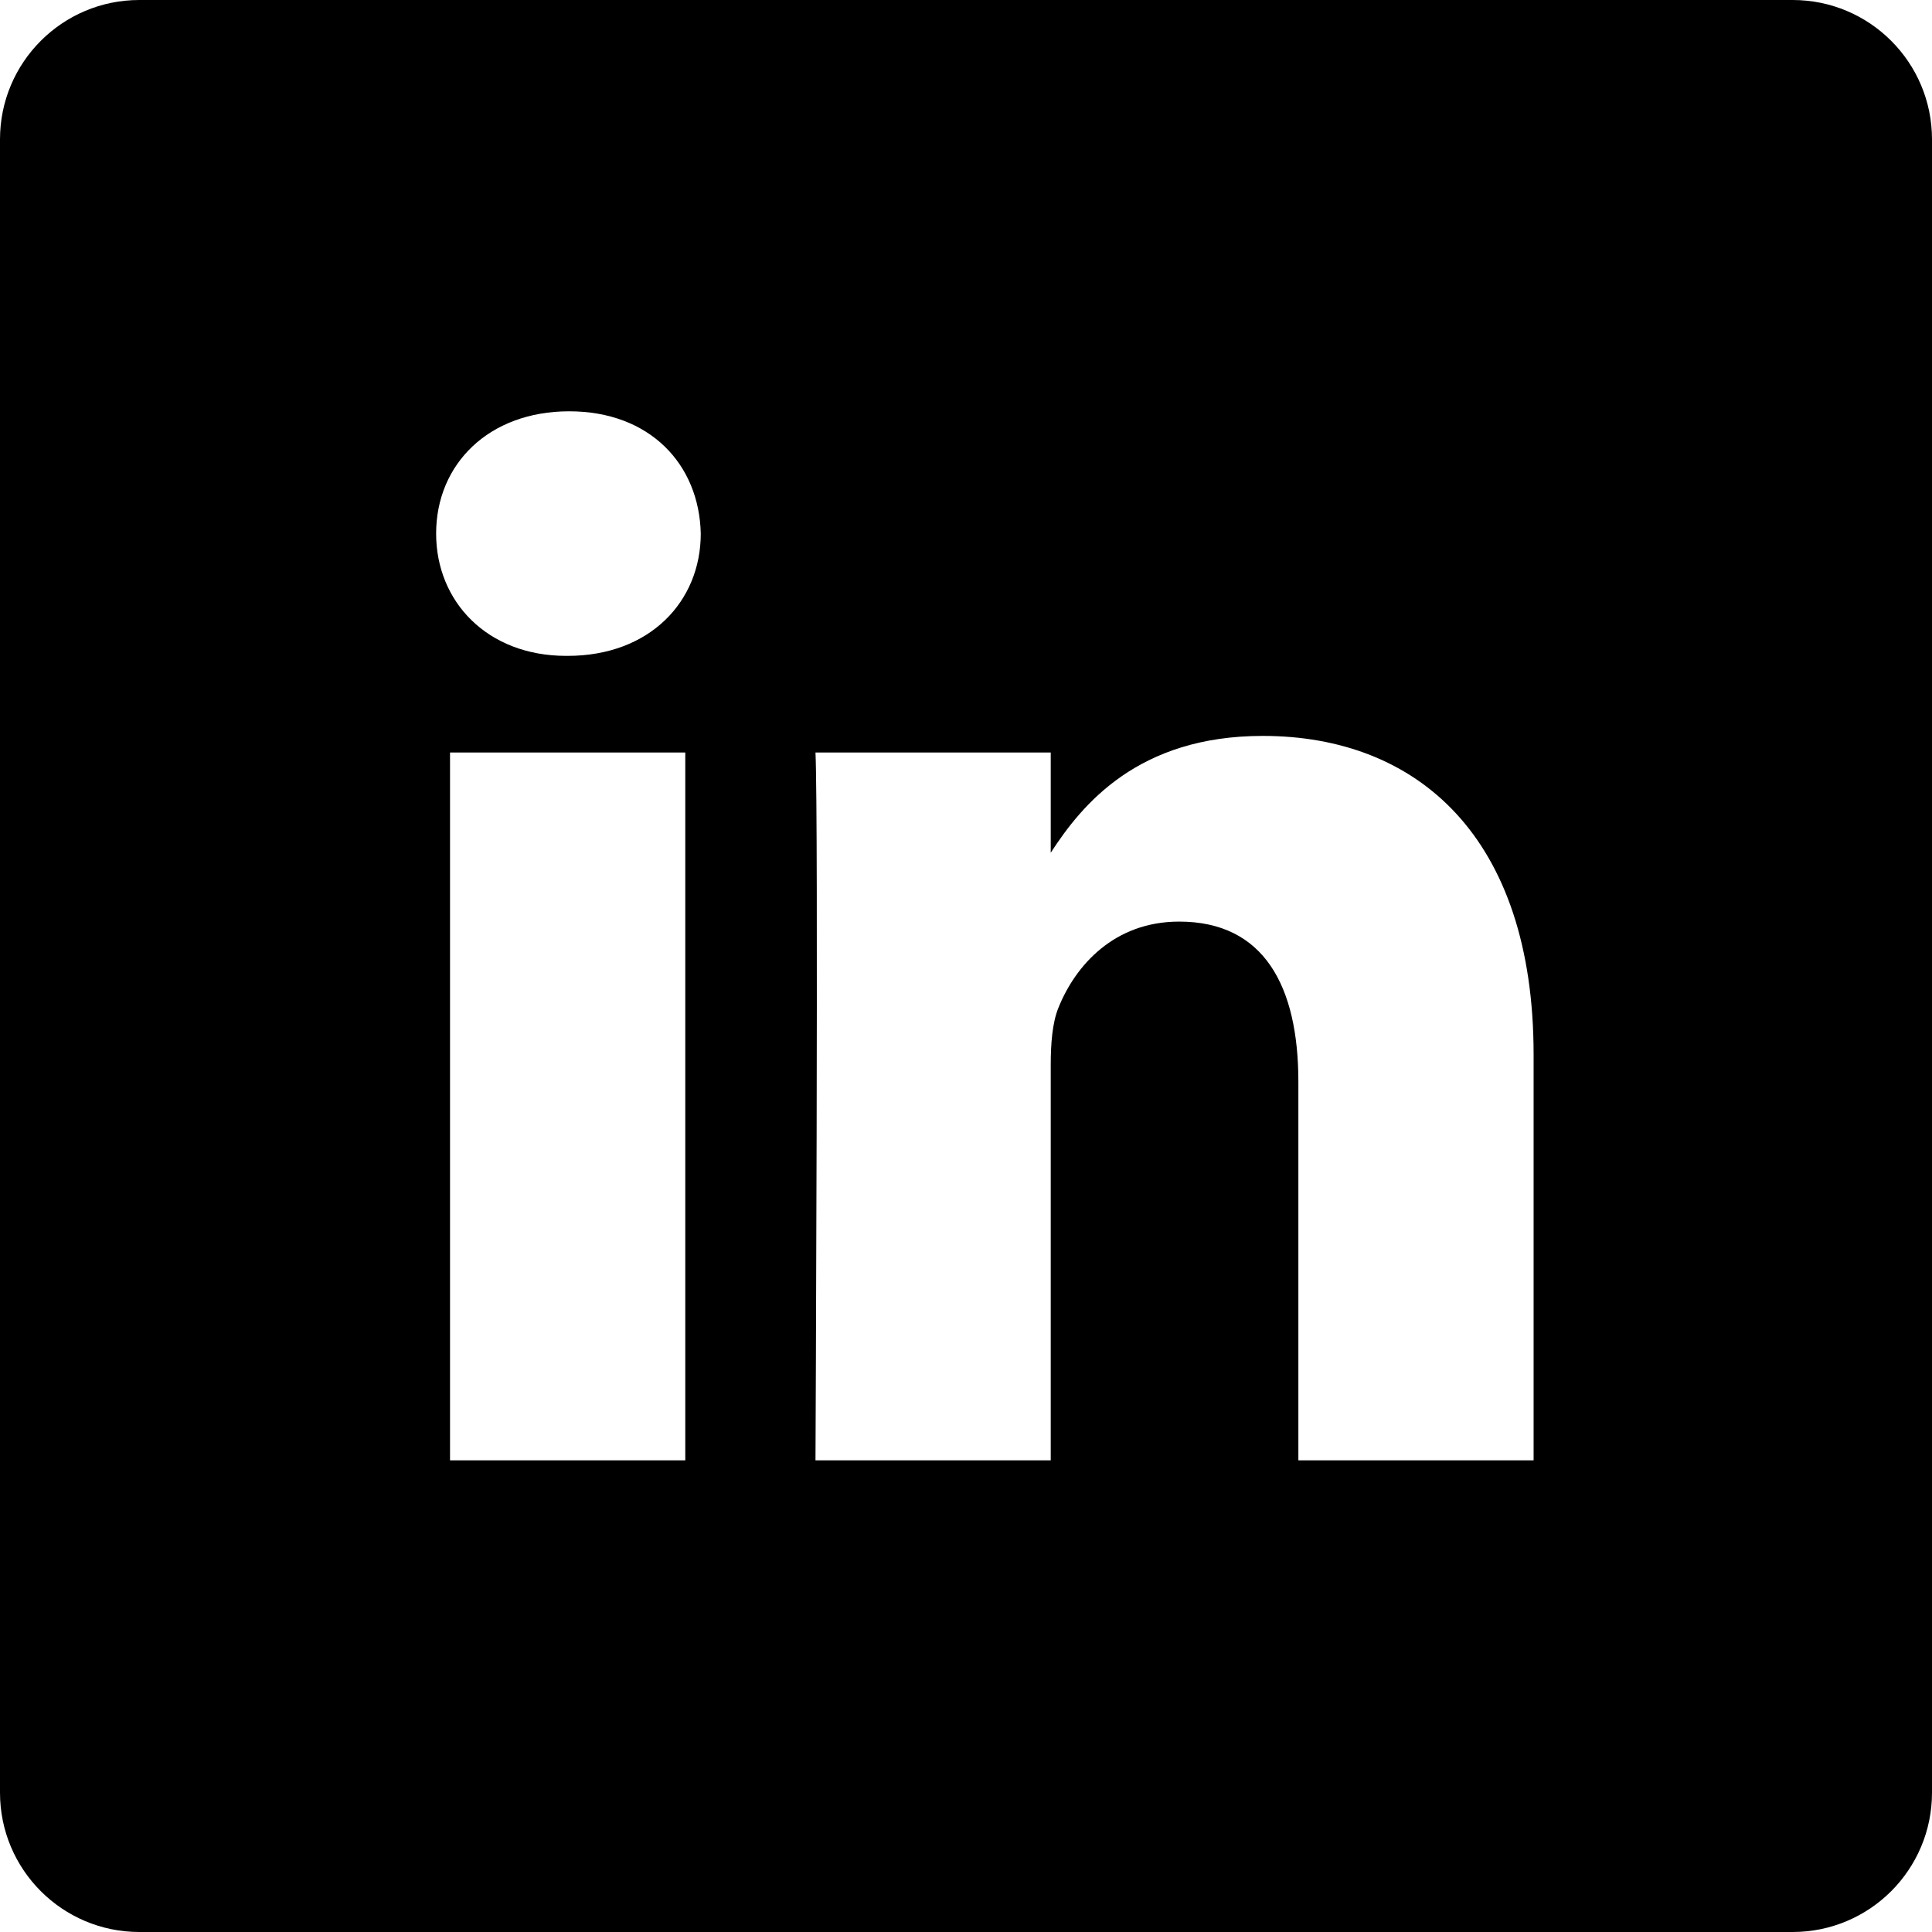
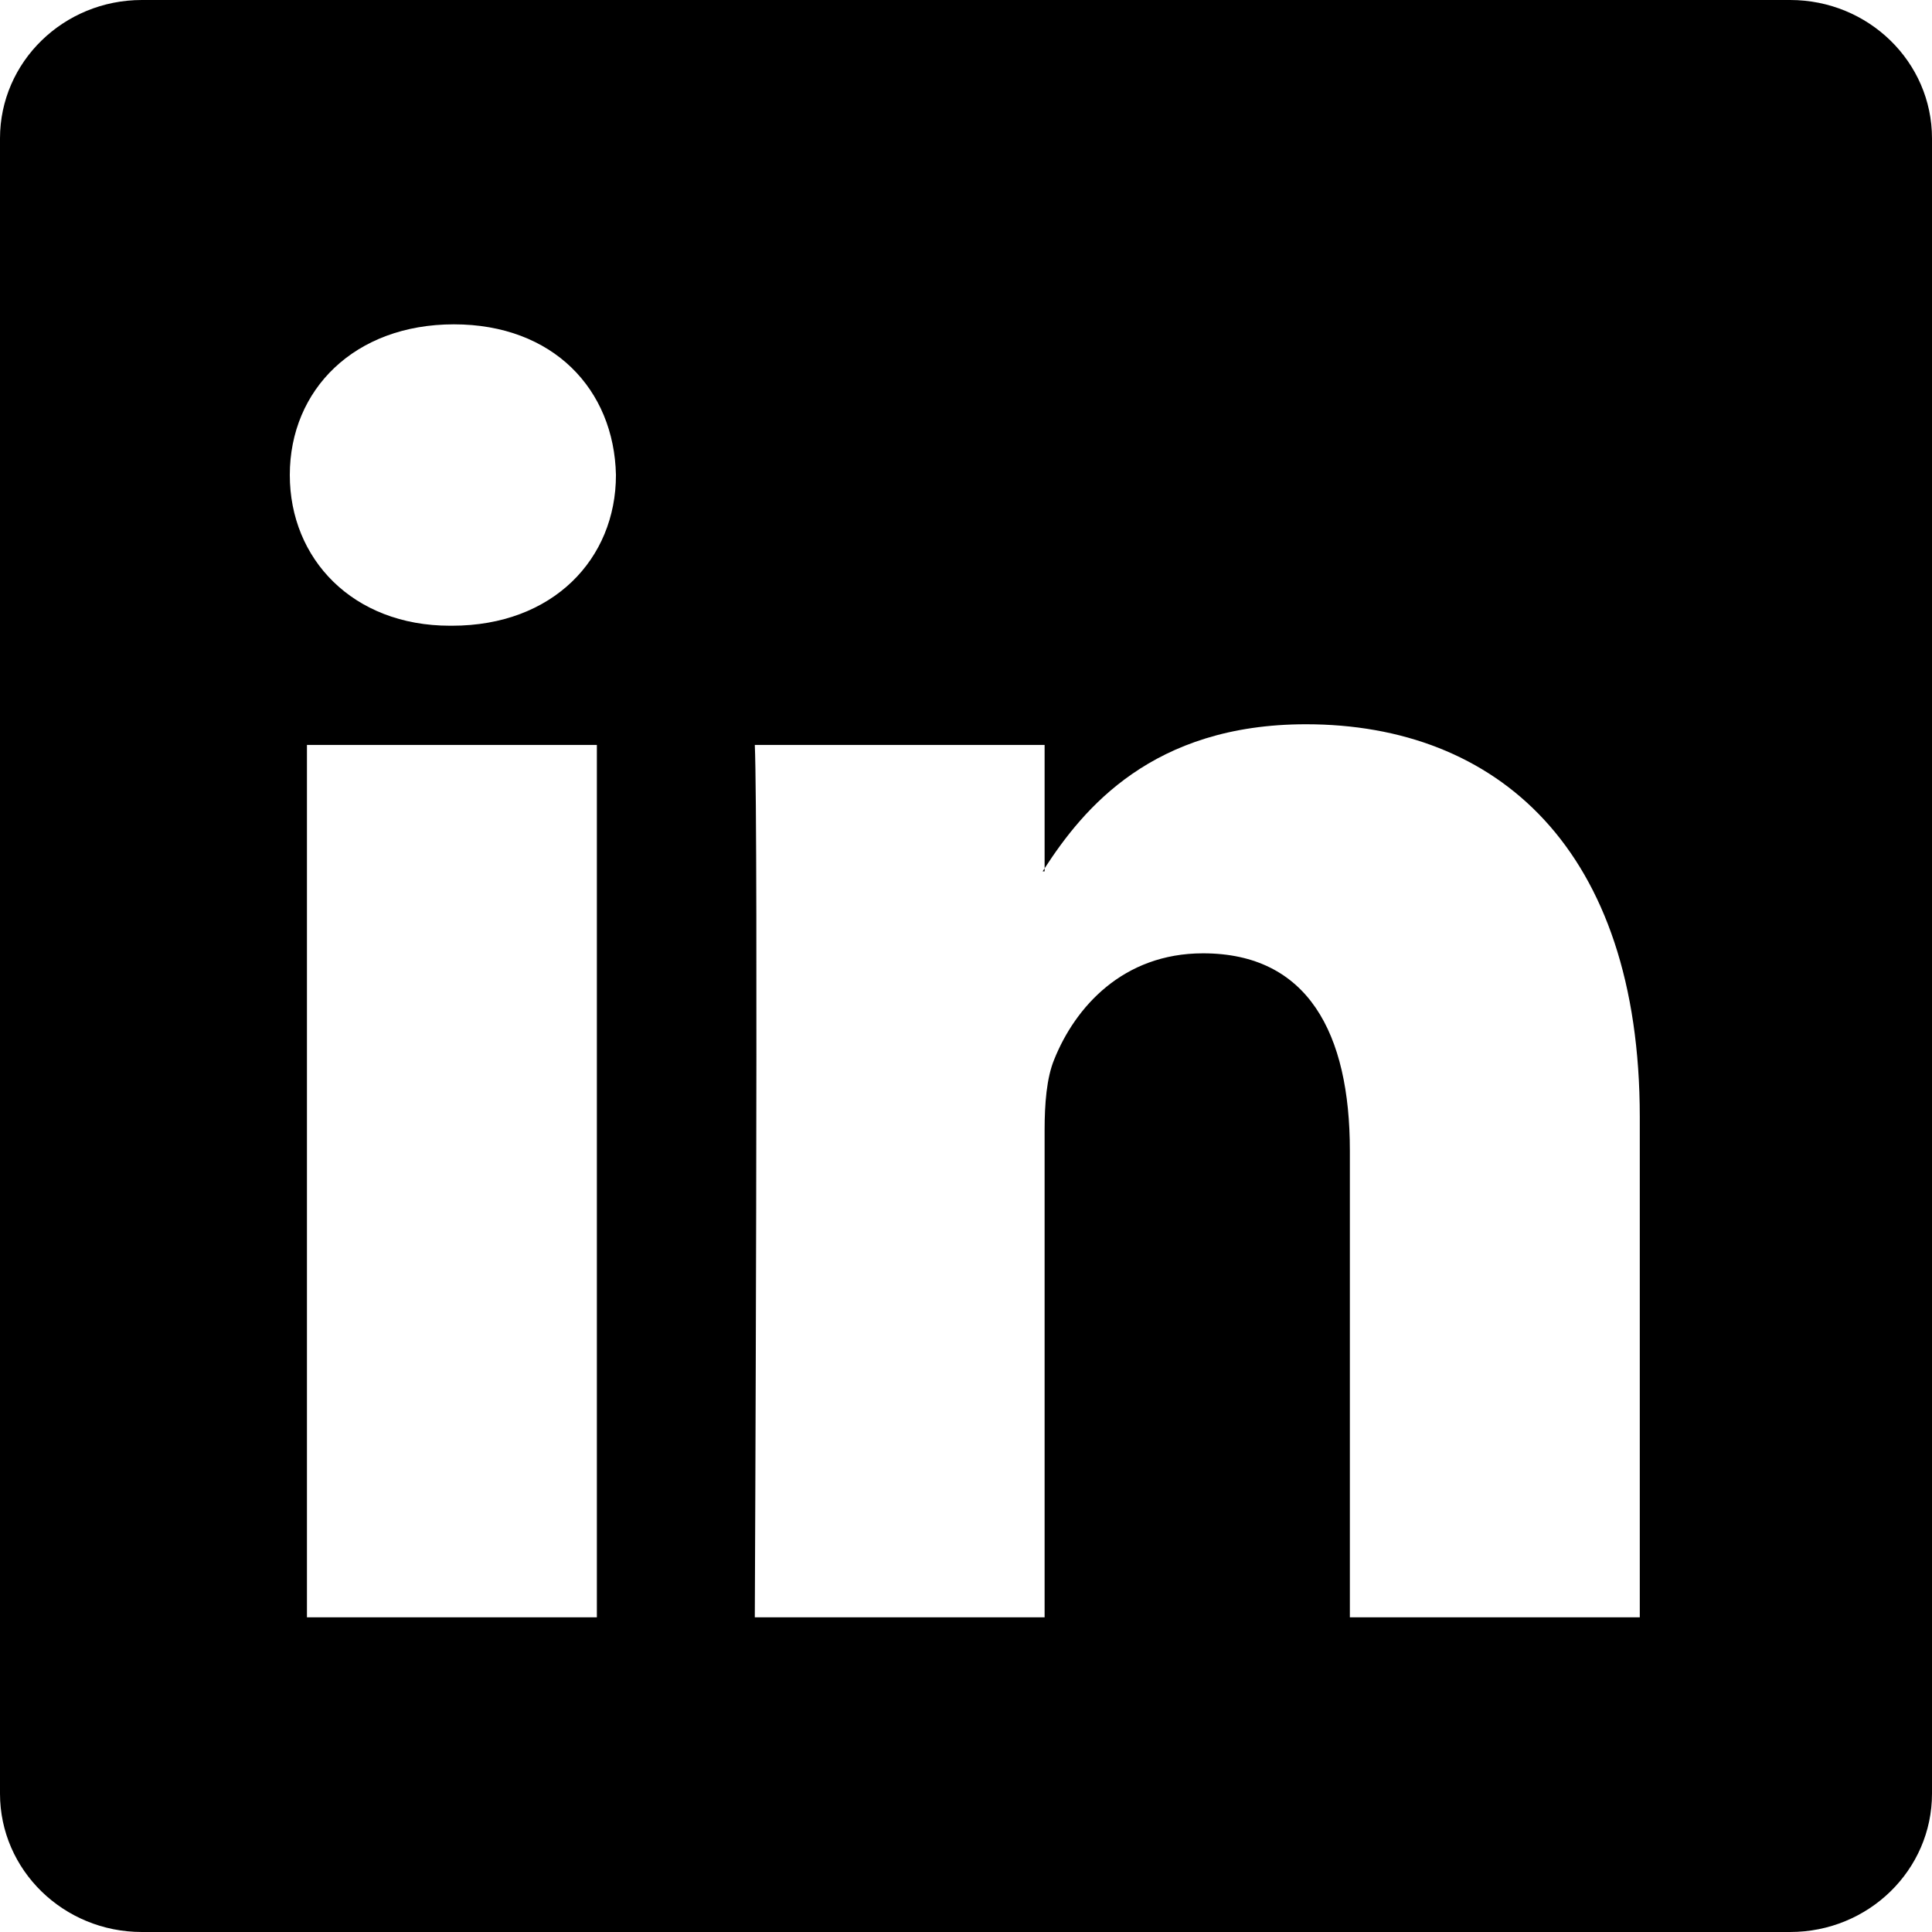
- <svg xmlns="http://www.w3.org/2000/svg" height="512pt" viewBox="0 0 512 512" width="512pt">
-   <path d="m475.074 0h-438.148c-20.395 0-36.926 16.531-36.926 36.926v438.148c0 20.395 16.531 36.926 36.926 36.926h438.148c20.395 0 36.926-16.531 36.926-36.926v-438.148c0-20.395-16.531-36.926-36.926-36.926zm-293.465 387h-62.348v-187.574h62.348zm-31.172-213.188h-.406c-20.922 0-34.453-14.402-34.453-32.402 0-18.406 13.945-32.41 35.273-32.41 21.328 0 34.453 14.004 34.859 32.41 0 18-13.531 32.402-35.273 32.402zm255.984 213.188h-62.34v-100.348c0-25.219-9.027-42.418-31.586-42.418-17.223 0-27.48 11.602-31.988 22.801-1.648 4.008-2.051 9.609-2.051 15.215v104.75h-62.344s.816-169.977 0-187.574h62.344v26.559c8.285-12.781 23.109-30.961 56.188-30.961 41.02 0 71.777 26.809 71.777 84.422zm0 0" />
+ <svg xmlns="http://www.w3.org/2000/svg" width="16" height="16" fill="currentColor" class="bi bi-linkedin" viewBox="0 0 16 16">
+   <path d="M0 1.146C0 .513.526 0 1.175 0h13.65C15.474 0 16 .513 16 1.146v13.708c0 .633-.526 1.146-1.175 1.146H1.175C.526 16 0 15.487 0 14.854V1.146zm4.943 12.248V6.169H2.542v7.225h2.401zm-1.2-8.212c.837 0 1.358-.554 1.358-1.248-.015-.709-.52-1.248-1.342-1.248-.822 0-1.359.54-1.359 1.248 0 .694.521 1.248 1.327 1.248h.016zm4.908 8.212V9.359c0-.216.016-.432.08-.586.173-.431.568-.878 1.232-.878.869 0 1.216.662 1.216 1.634v3.865h2.401V9.25c0-2.22-1.184-3.252-2.764-3.252-1.274 0-1.845.7-2.165 1.193v.025h-.016a5.54 5.54 0 0 1 .016-.025V6.169h-2.4c.03.678 0 7.225 0 7.225h2.4z" />
</svg>
